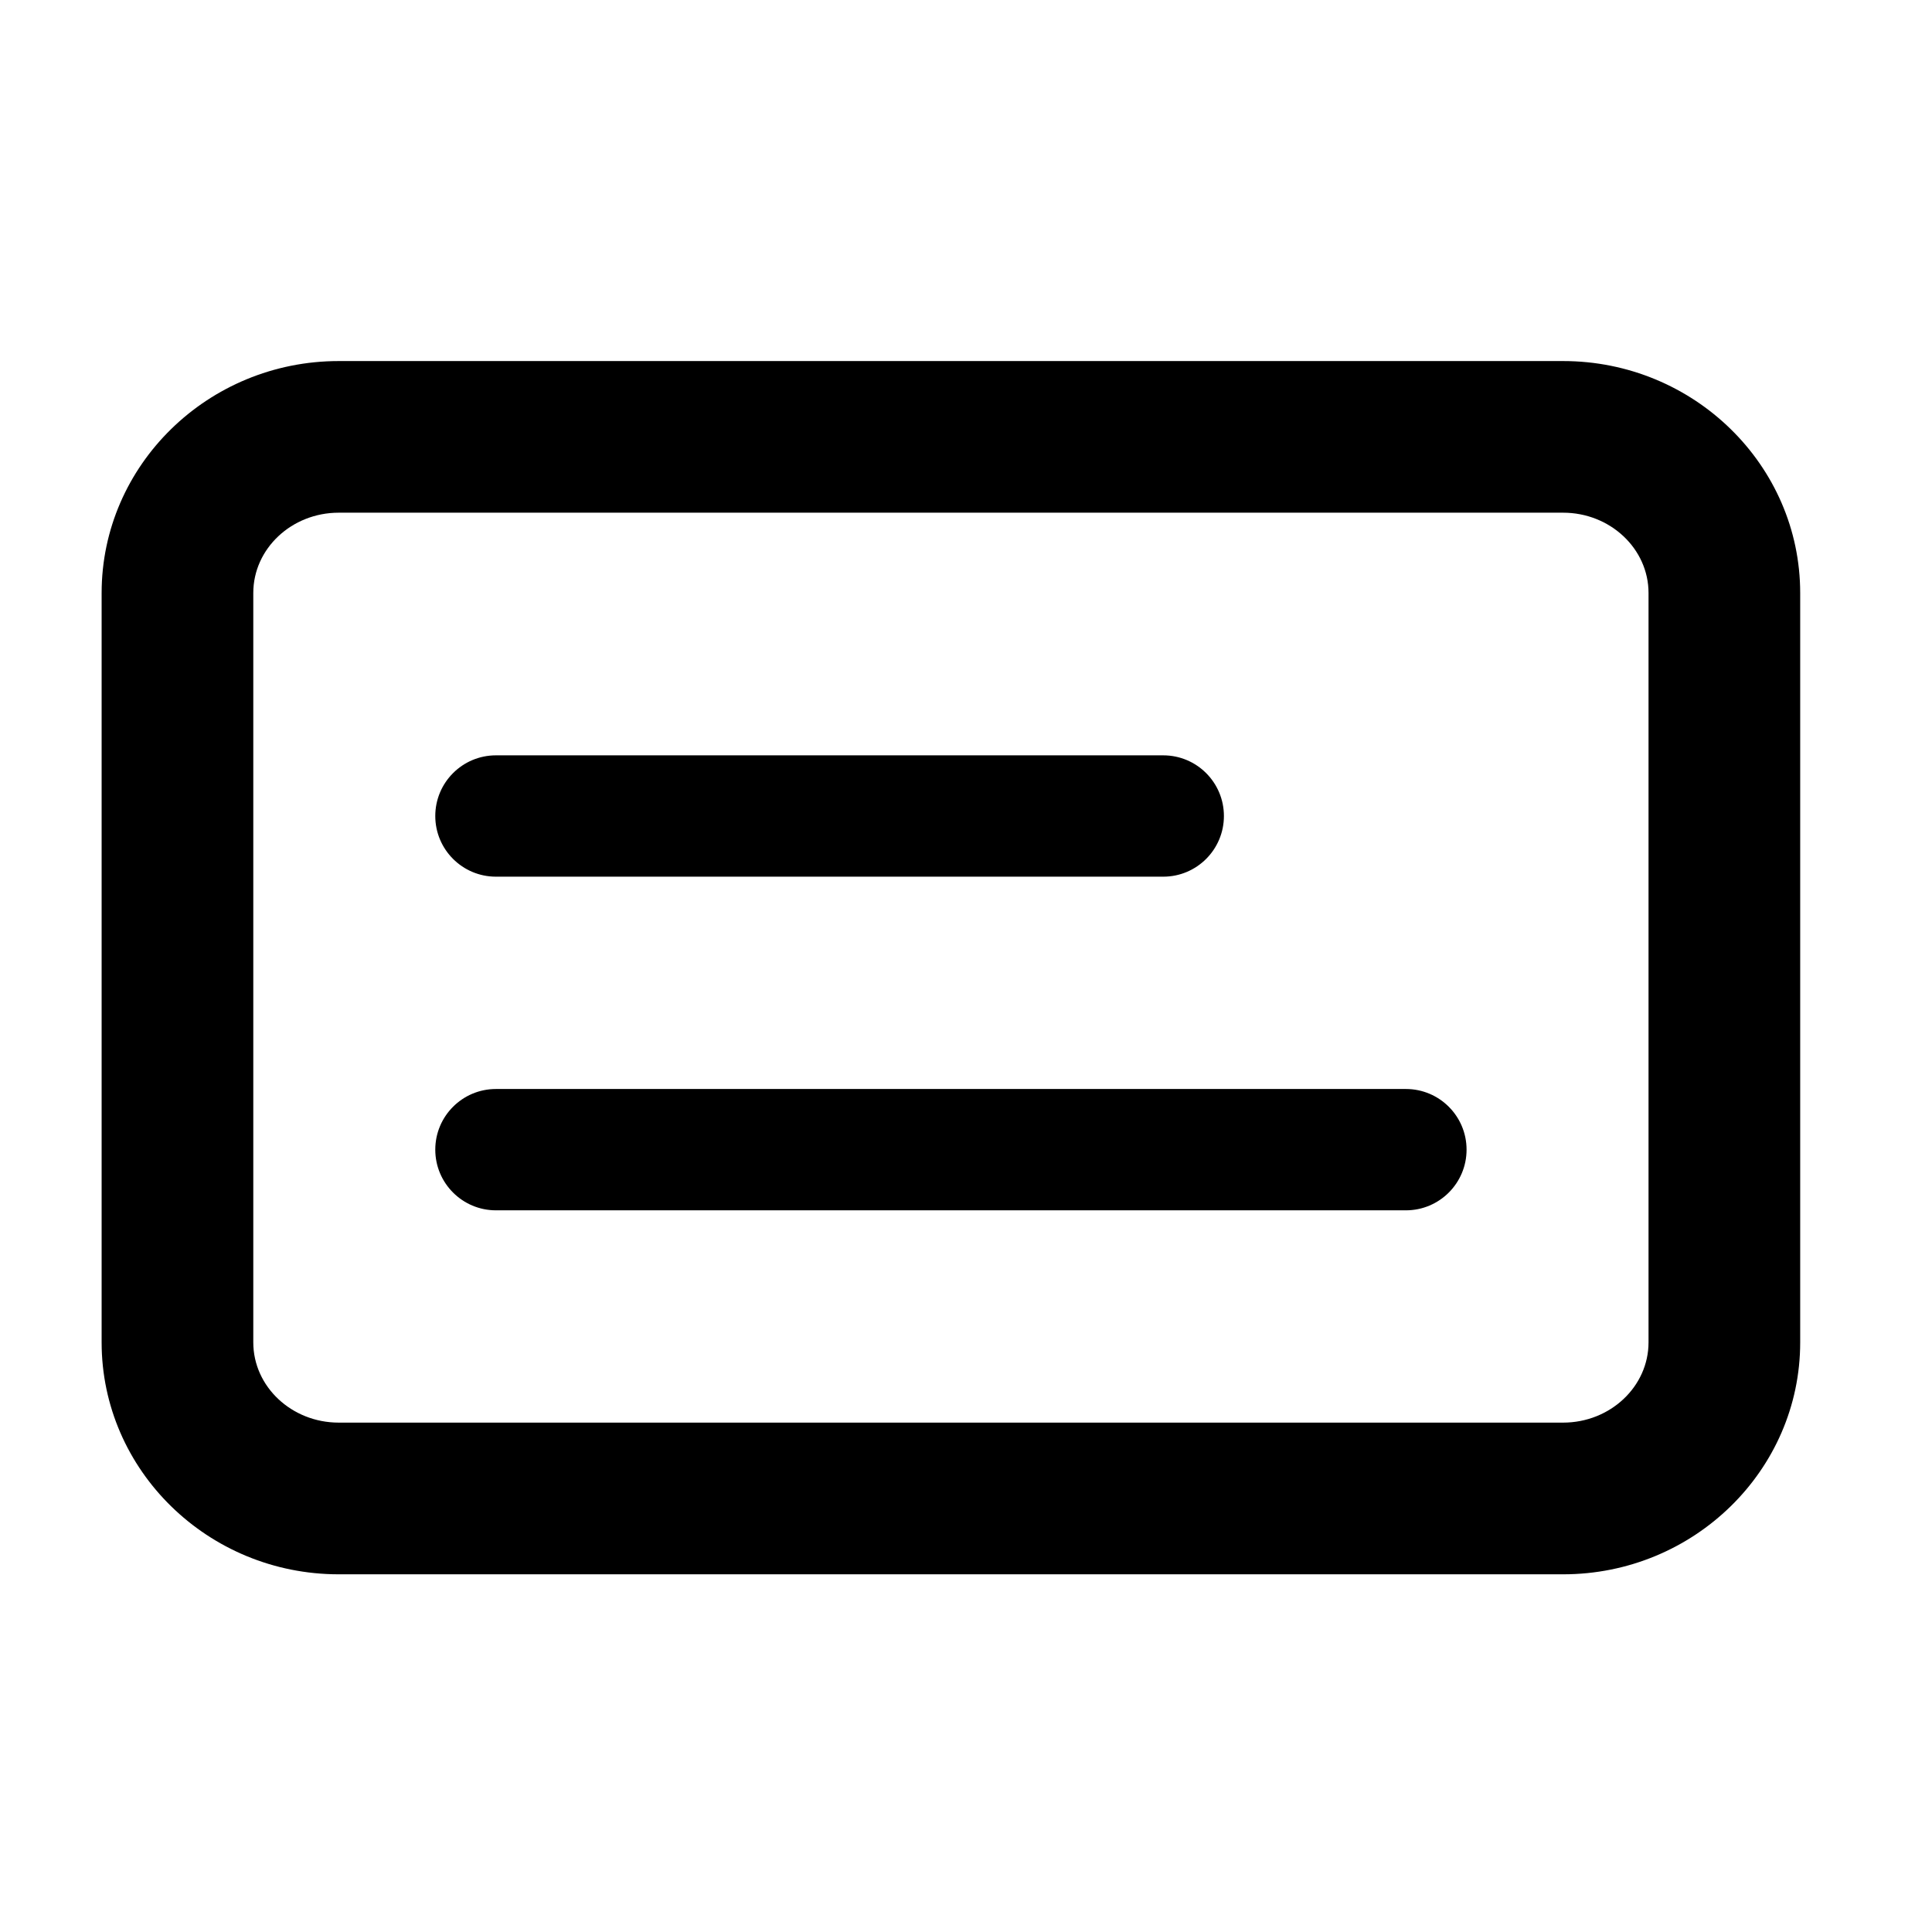
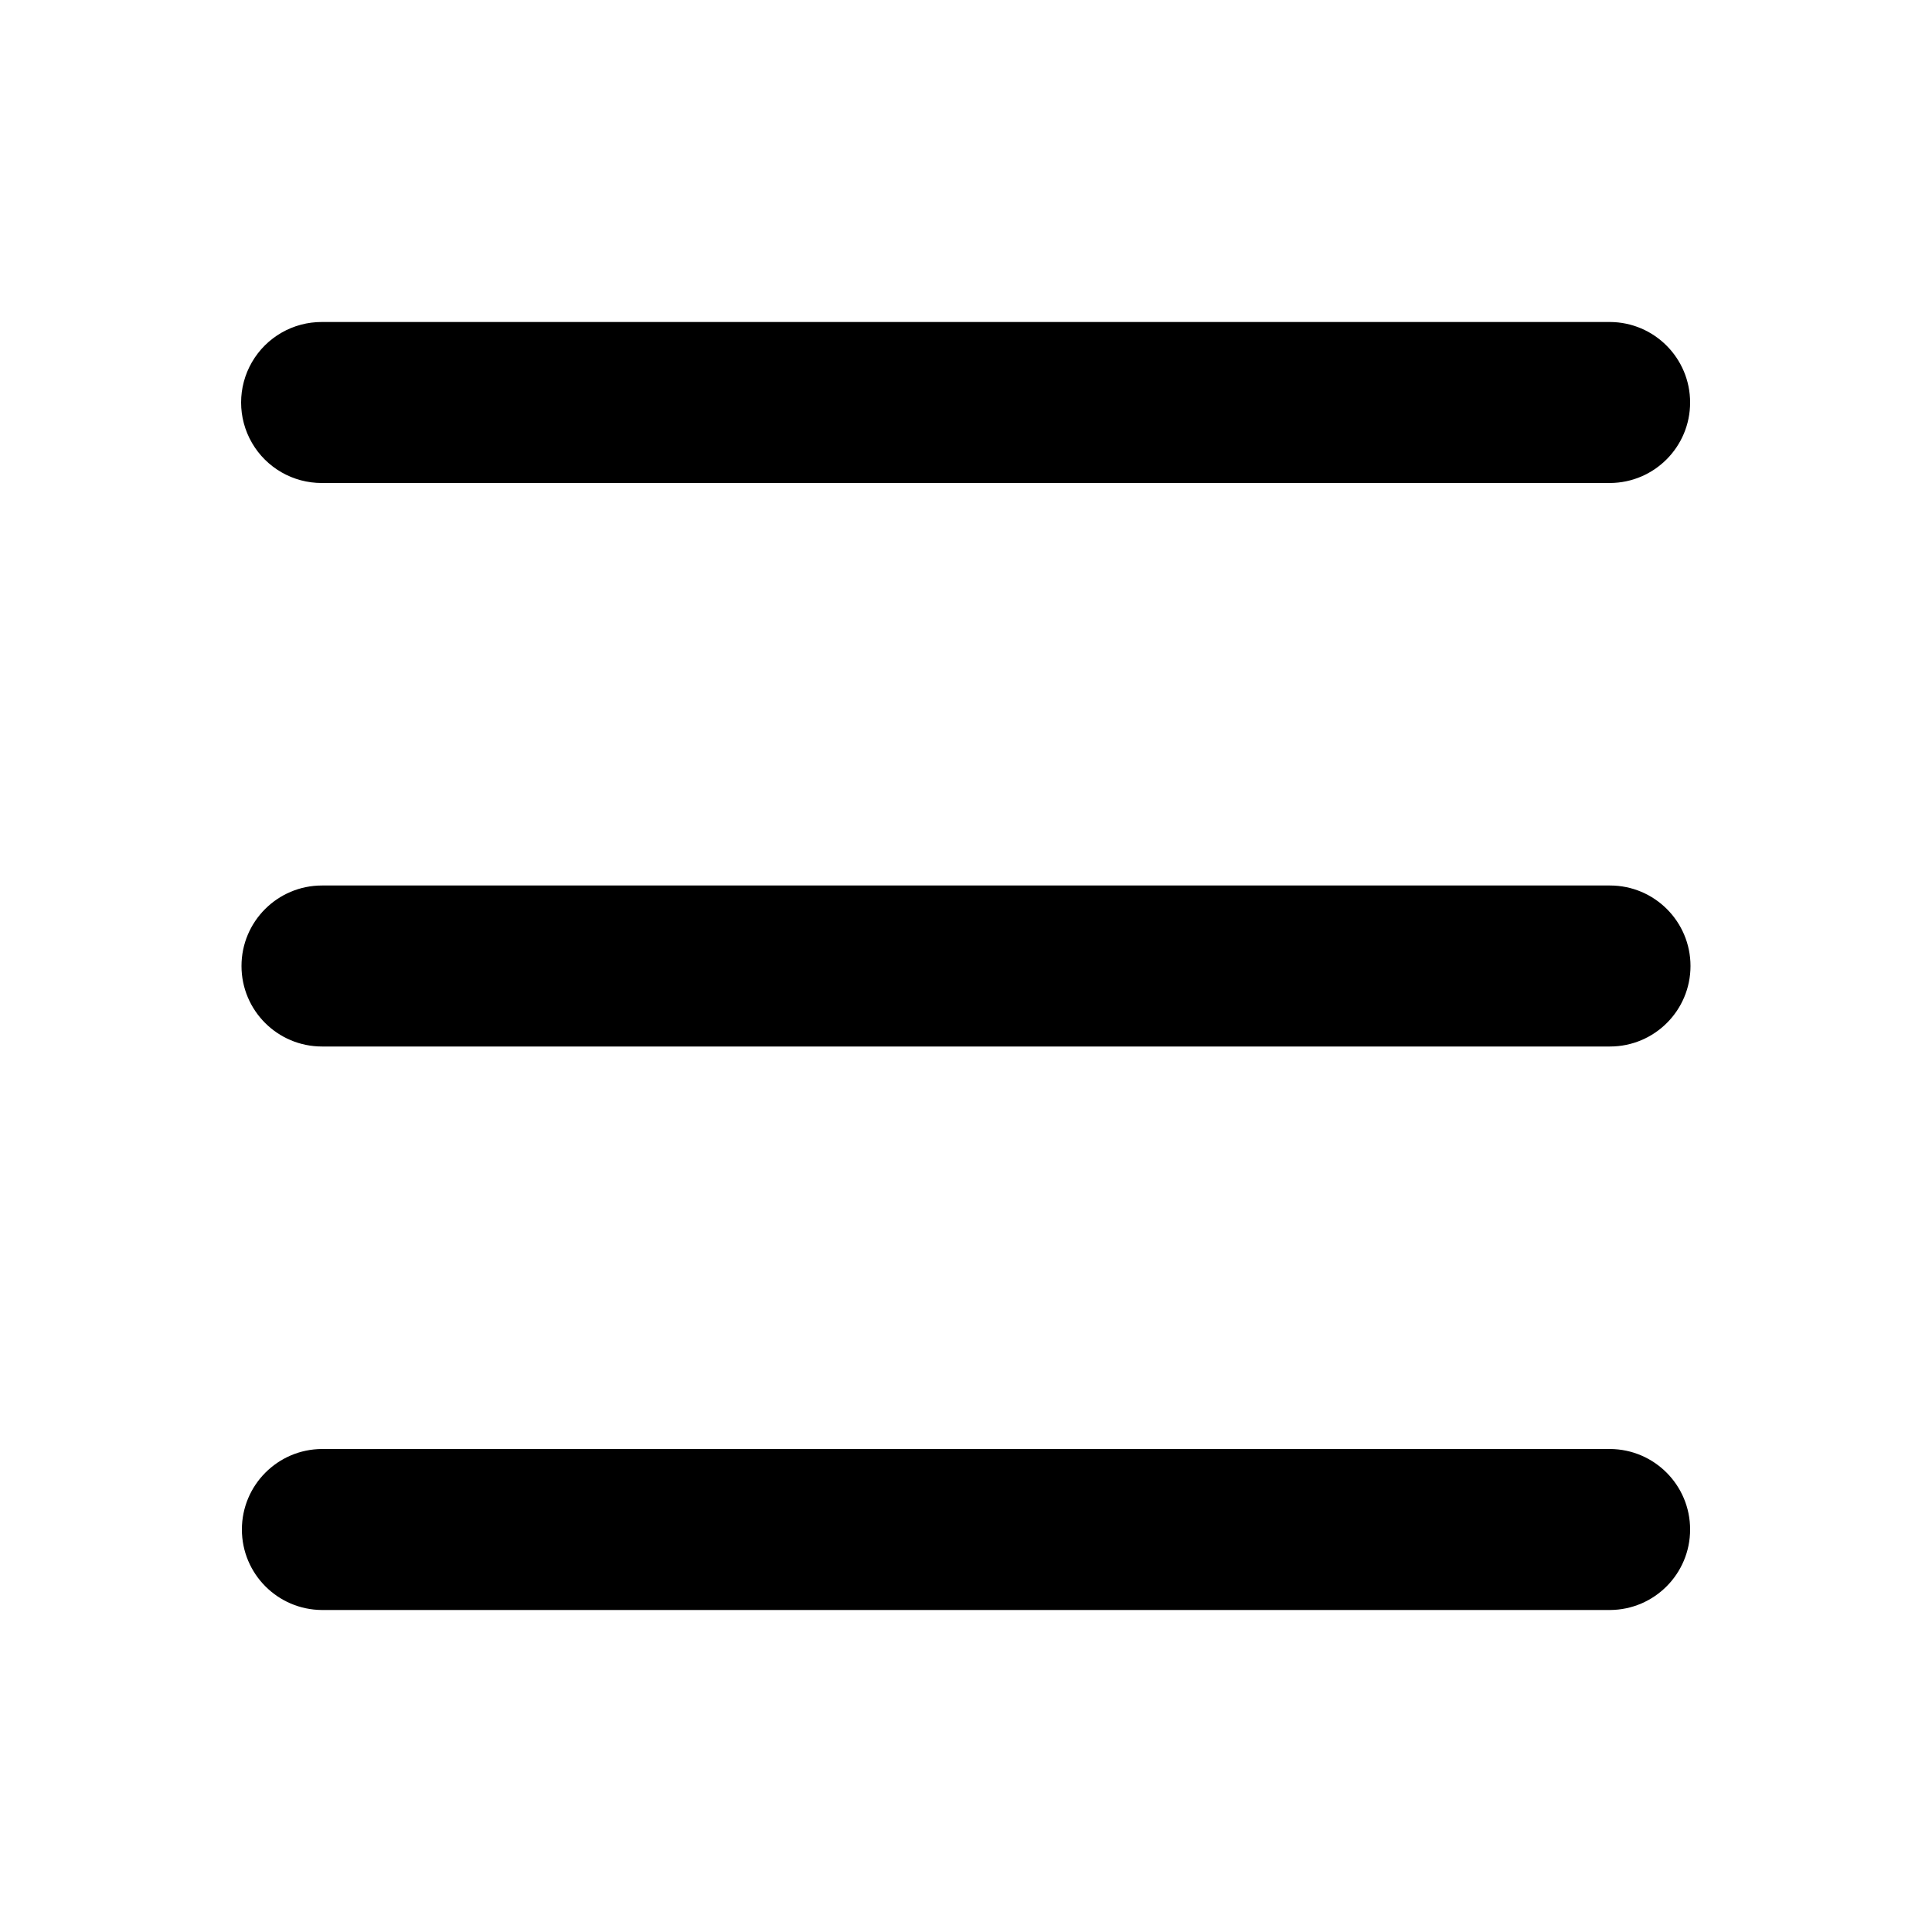
- <svg xmlns="http://www.w3.org/2000/svg" t="1769143424645" class="icon" viewBox="0 0 1024 1024" version="1.1" p-id="59253" width="200" height="200">
-   <path d="M828.483 834.416h-648.963c-69.29 0-125.655-55.159-125.655-122.921v-397.188c0-67.779 56.364-122.938 125.655-122.938h648.963c69.29 0 125.655 55.159 125.655 122.938v397.188c0.016 67.763-56.364 122.921-125.655 122.921z m-648.963-562.68c-24.967 0-45.272 19.099-45.272 42.555v397.188c0 23.456 20.321 42.539 45.272 42.539h648.963c24.967 0 45.272-19.099 45.272-42.539v-397.188c0-23.456-20.321-42.555-45.272-42.555h-648.963z" fill="currentColor" p-id="59254" />
-   <path d="M262.861 400.348h353.685a32.153 32.153 0 0 1 0 64.306h-353.685a32.153 32.153 0 1 1 0-64.306zM262.861 577.191h482.297a32.153 32.153 0 0 1 0 64.306h-482.297a32.153 32.153 0 1 1 0-64.306z" fill="currentColor" p-id="59255" />
+ <svg xmlns="http://www.w3.org/2000/svg" t="1770947084265" class="icon" viewBox="0 0 1024 1024" version="1.1" p-id="2528" width="200" height="200">
+   <path d="M170.667 170.667h682.666a42.667 42.667 0 0 1 0 85.333H170.667a42.667 42.667 0 1 1 0-85.333z m0 298.666h682.666a42.667 42.667 0 0 1 0 85.334H170.667a42.667 42.667 0 0 1 0-85.334z m0 298.667h682.666a42.667 42.667 0 0 1 0 85.333H170.667a42.667 42.667 0 0 1 0-85.333z" p-id="2529" fill="currentColor" />
</svg>
